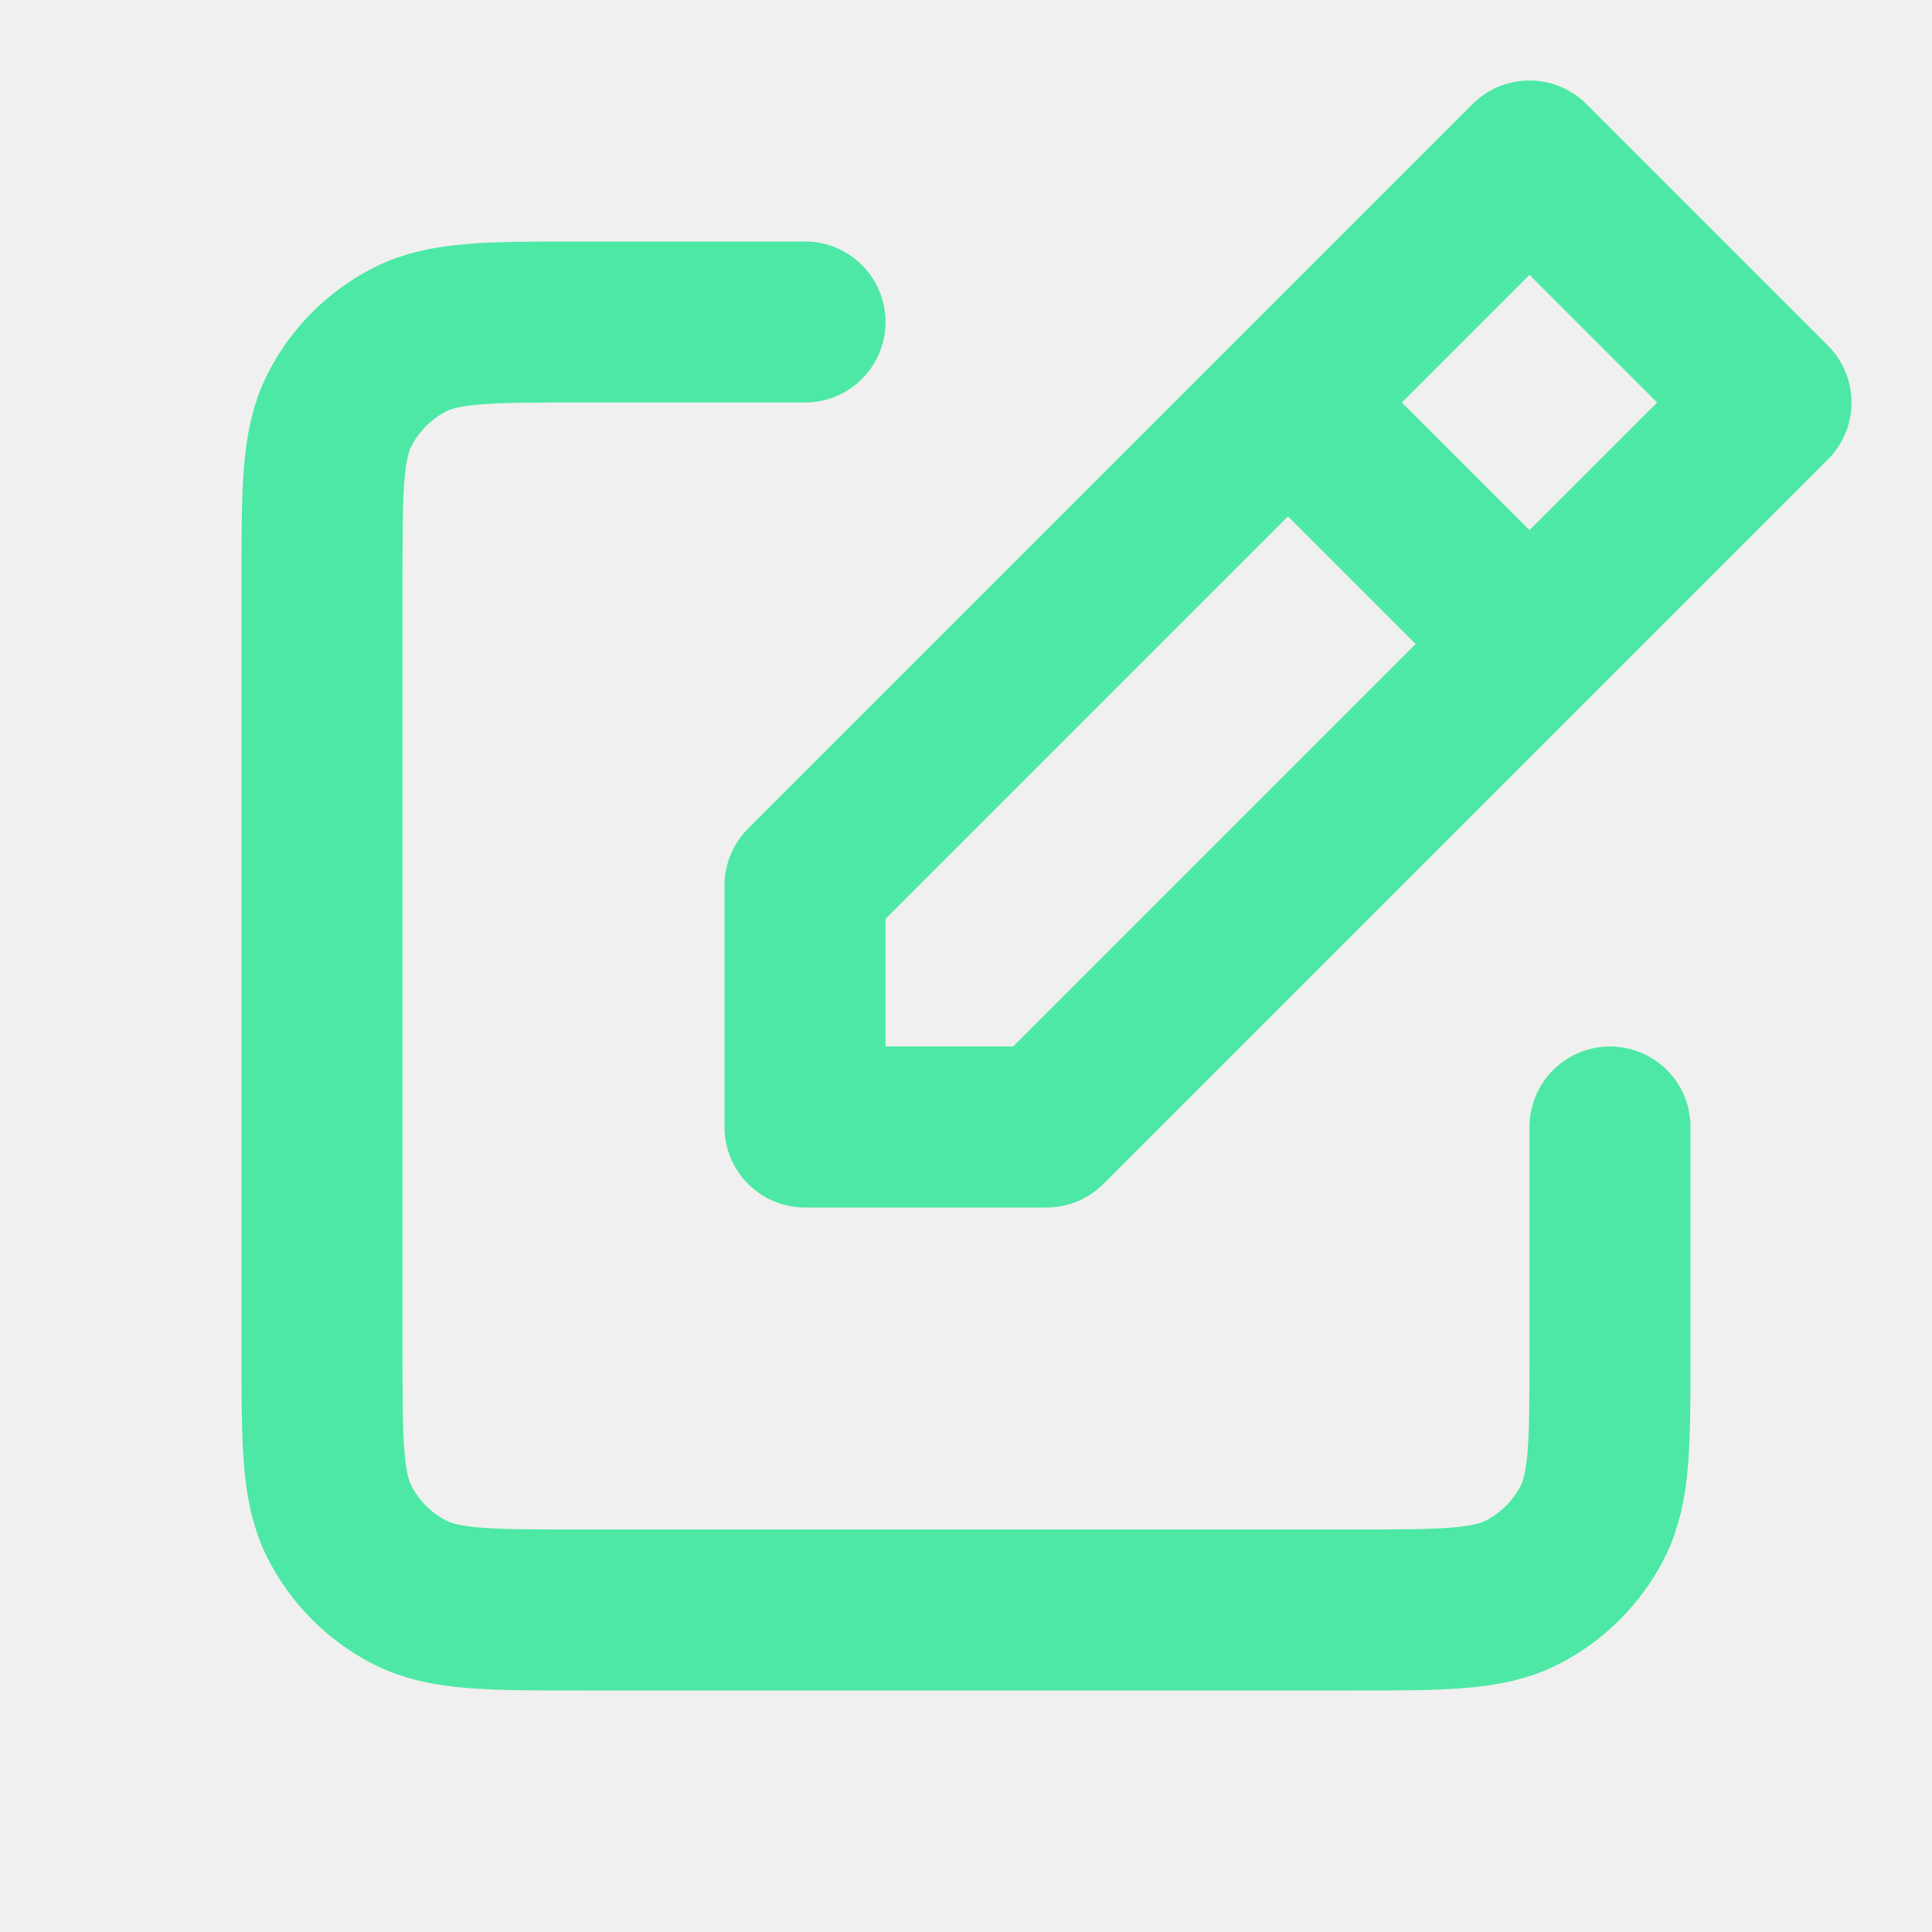
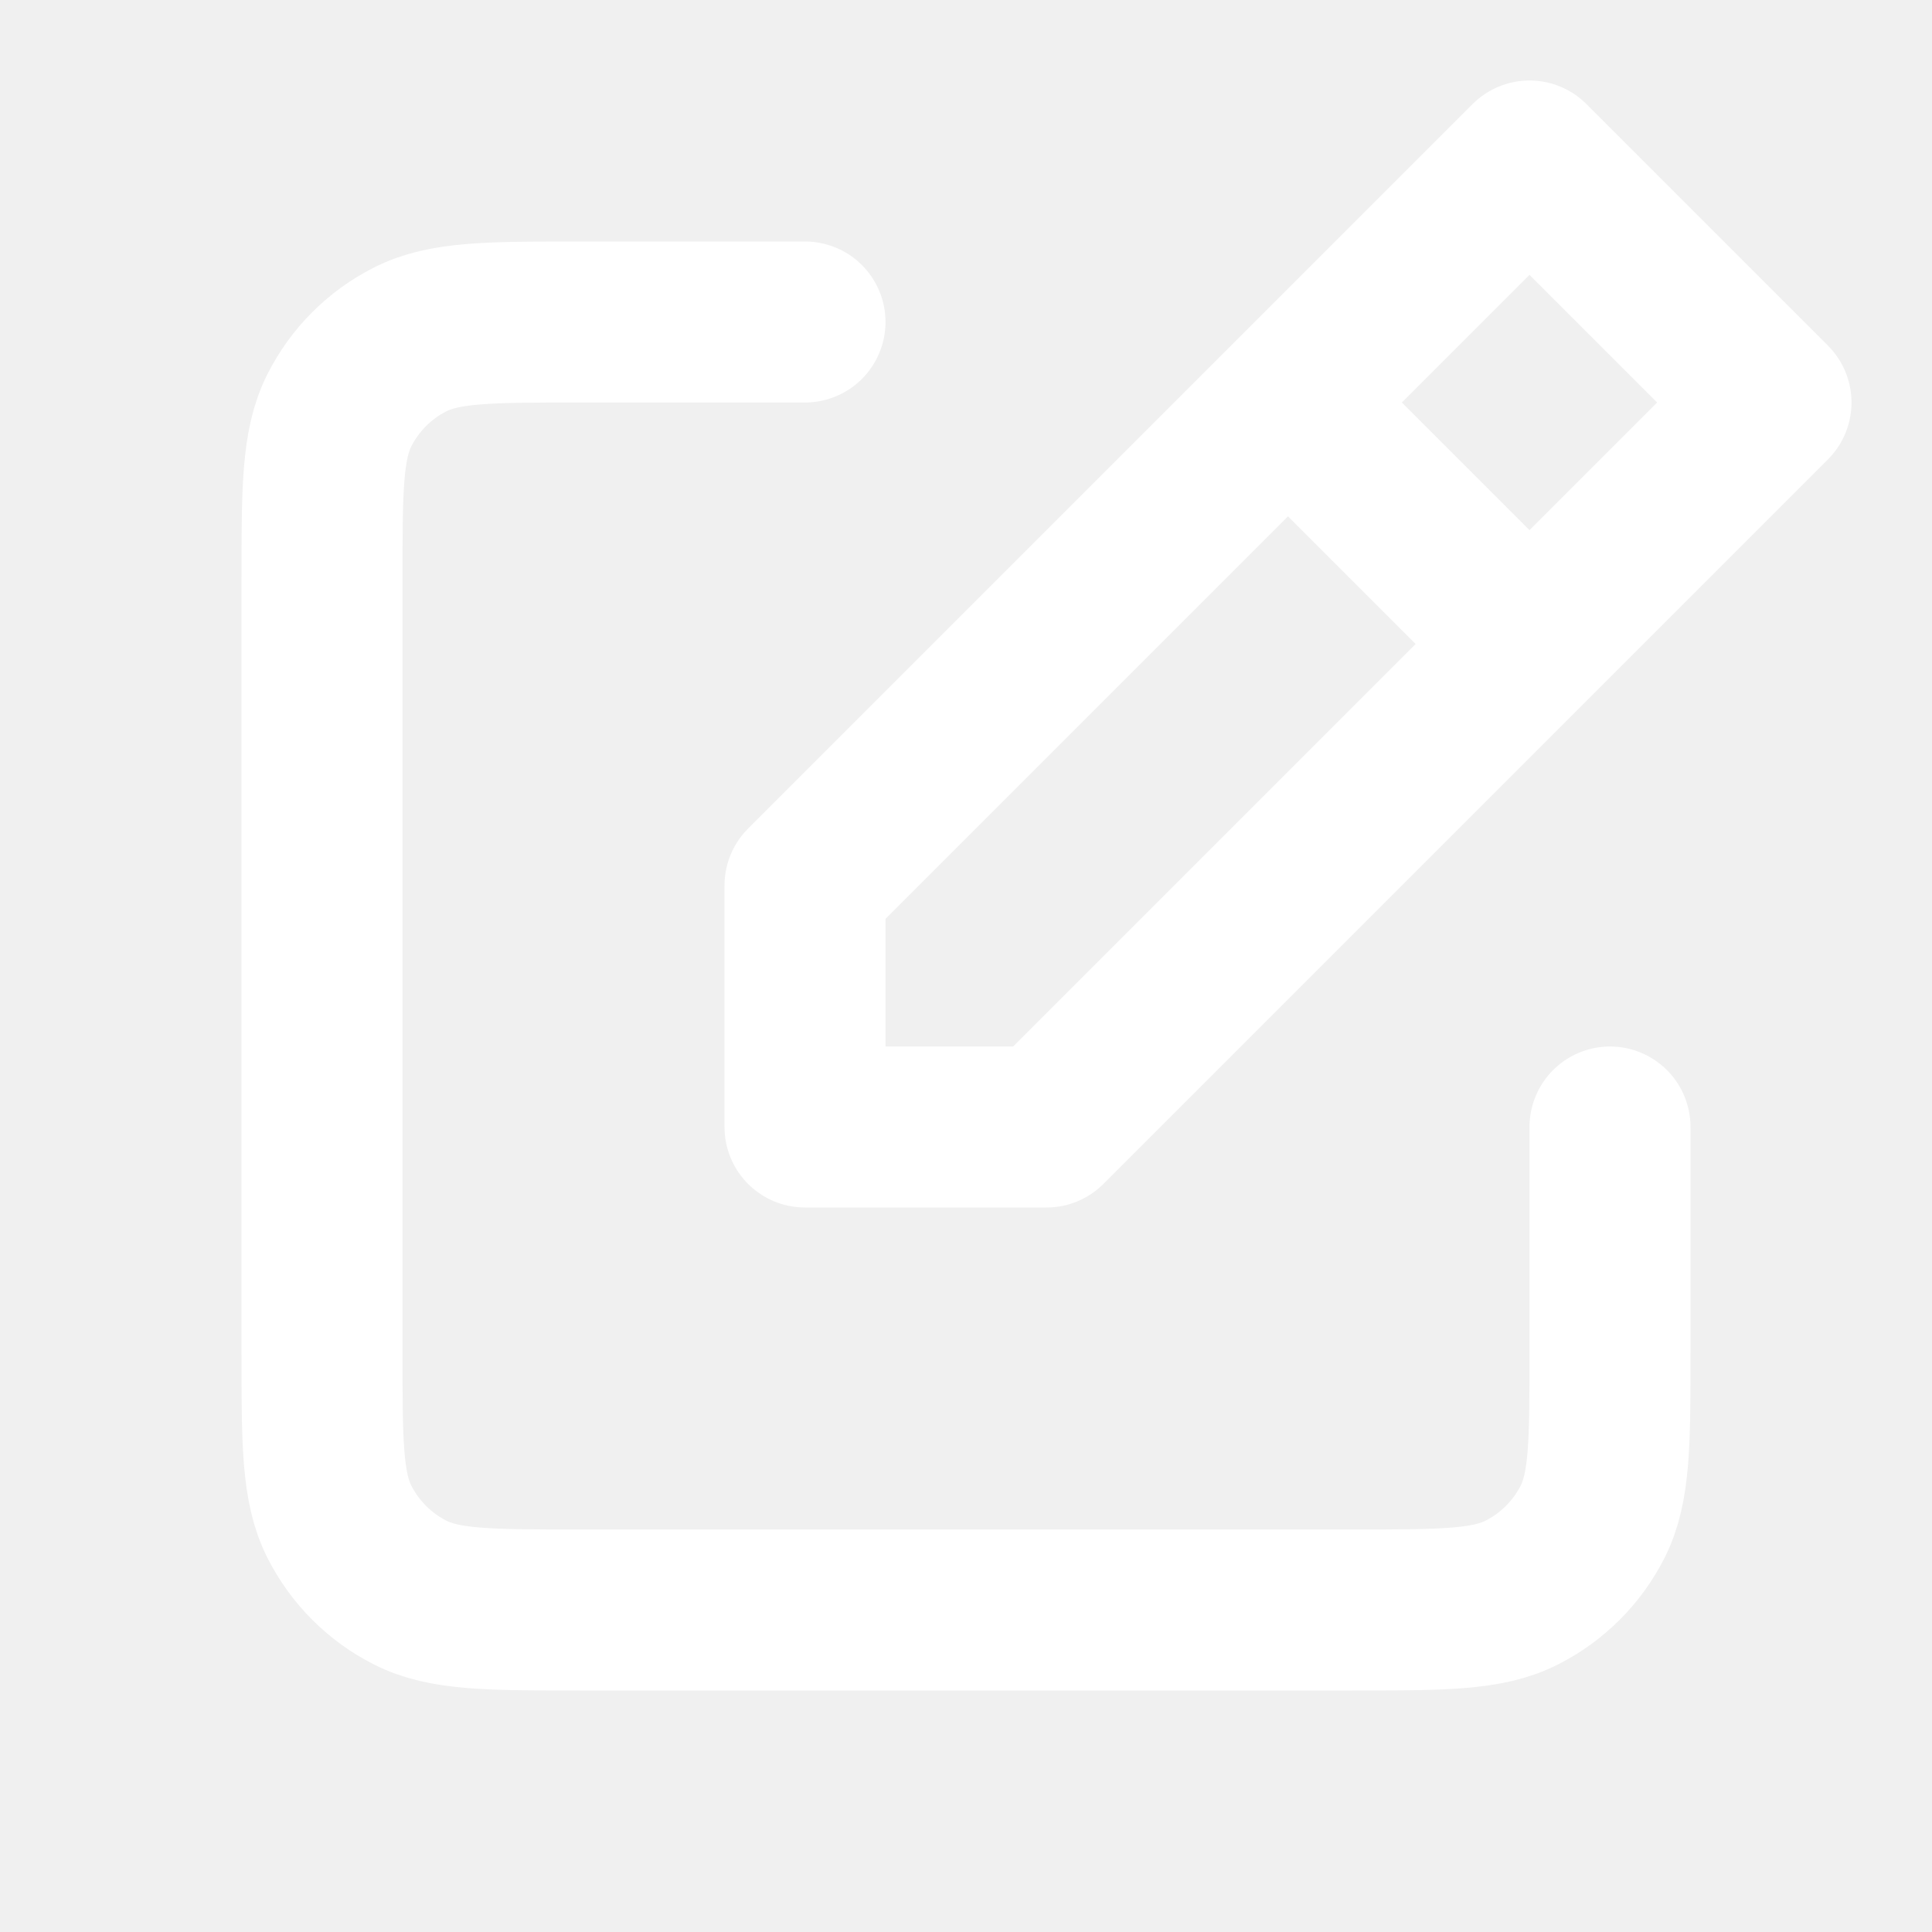
<svg xmlns="http://www.w3.org/2000/svg" width="100px" height="100px" viewBox="0 0 24 24" fill="none">
  <g id="SVGRepo_bgCarrier" stroke-width="0" />
  <g id="SVGRepo_tracerCarrier" stroke-linecap="round" stroke-linejoin="round" />
  <g id="SVGRepo_iconCarrier">
    <g id="File / Note_Edit">
-       <path id="Vector" d="M10 4H7.2C6.08 4 5.52 4 5.092 4.218C4.715 4.41 4.41 4.715 4.218 5.092C4 5.52 4 6.08 4 7.2V16.8C4 17.92 4 18.48 4.218 18.908C4.41 19.284 4.715 19.59 5.092 19.782C5.519 20 6.079 20 7.197 20H16.803C17.921 20 18.48 20 18.907 19.782C19.284 19.59 19.59 19.284 19.782 18.908C20 18.48 20 17.921 20 16.803V14M16 5L10 11V14H13L19 8M16 5L19 2L22 5L19 8M16 5L19 8" stroke="#4DE8A5" stroke-width="2" stroke-linecap="round" stroke-linejoin="round" />
+       <path id="Vector" d="M10 4H7.2C6.08 4 5.52 4 5.092 4.218C4.715 4.41 4.41 4.715 4.218 5.092C4 5.52 4 6.08 4 7.2V16.8C4 17.92 4 18.48 4.218 18.908C4.41 19.284 4.715 19.59 5.092 19.782C5.519 20 6.079 20 7.197 20H16.803C17.921 20 18.48 20 18.907 19.782C19.284 19.59 19.59 19.284 19.782 18.908C20 18.48 20 17.921 20 16.803V14M16 5L10 11V14H13L19 8M16 5L19 2L22 5L19 8M16 5L19 8" stroke="#FFFFFF" stroke-width="2" stroke-linecap="round" stroke-linejoin="round" />
    </g>
  </g>
</svg>
